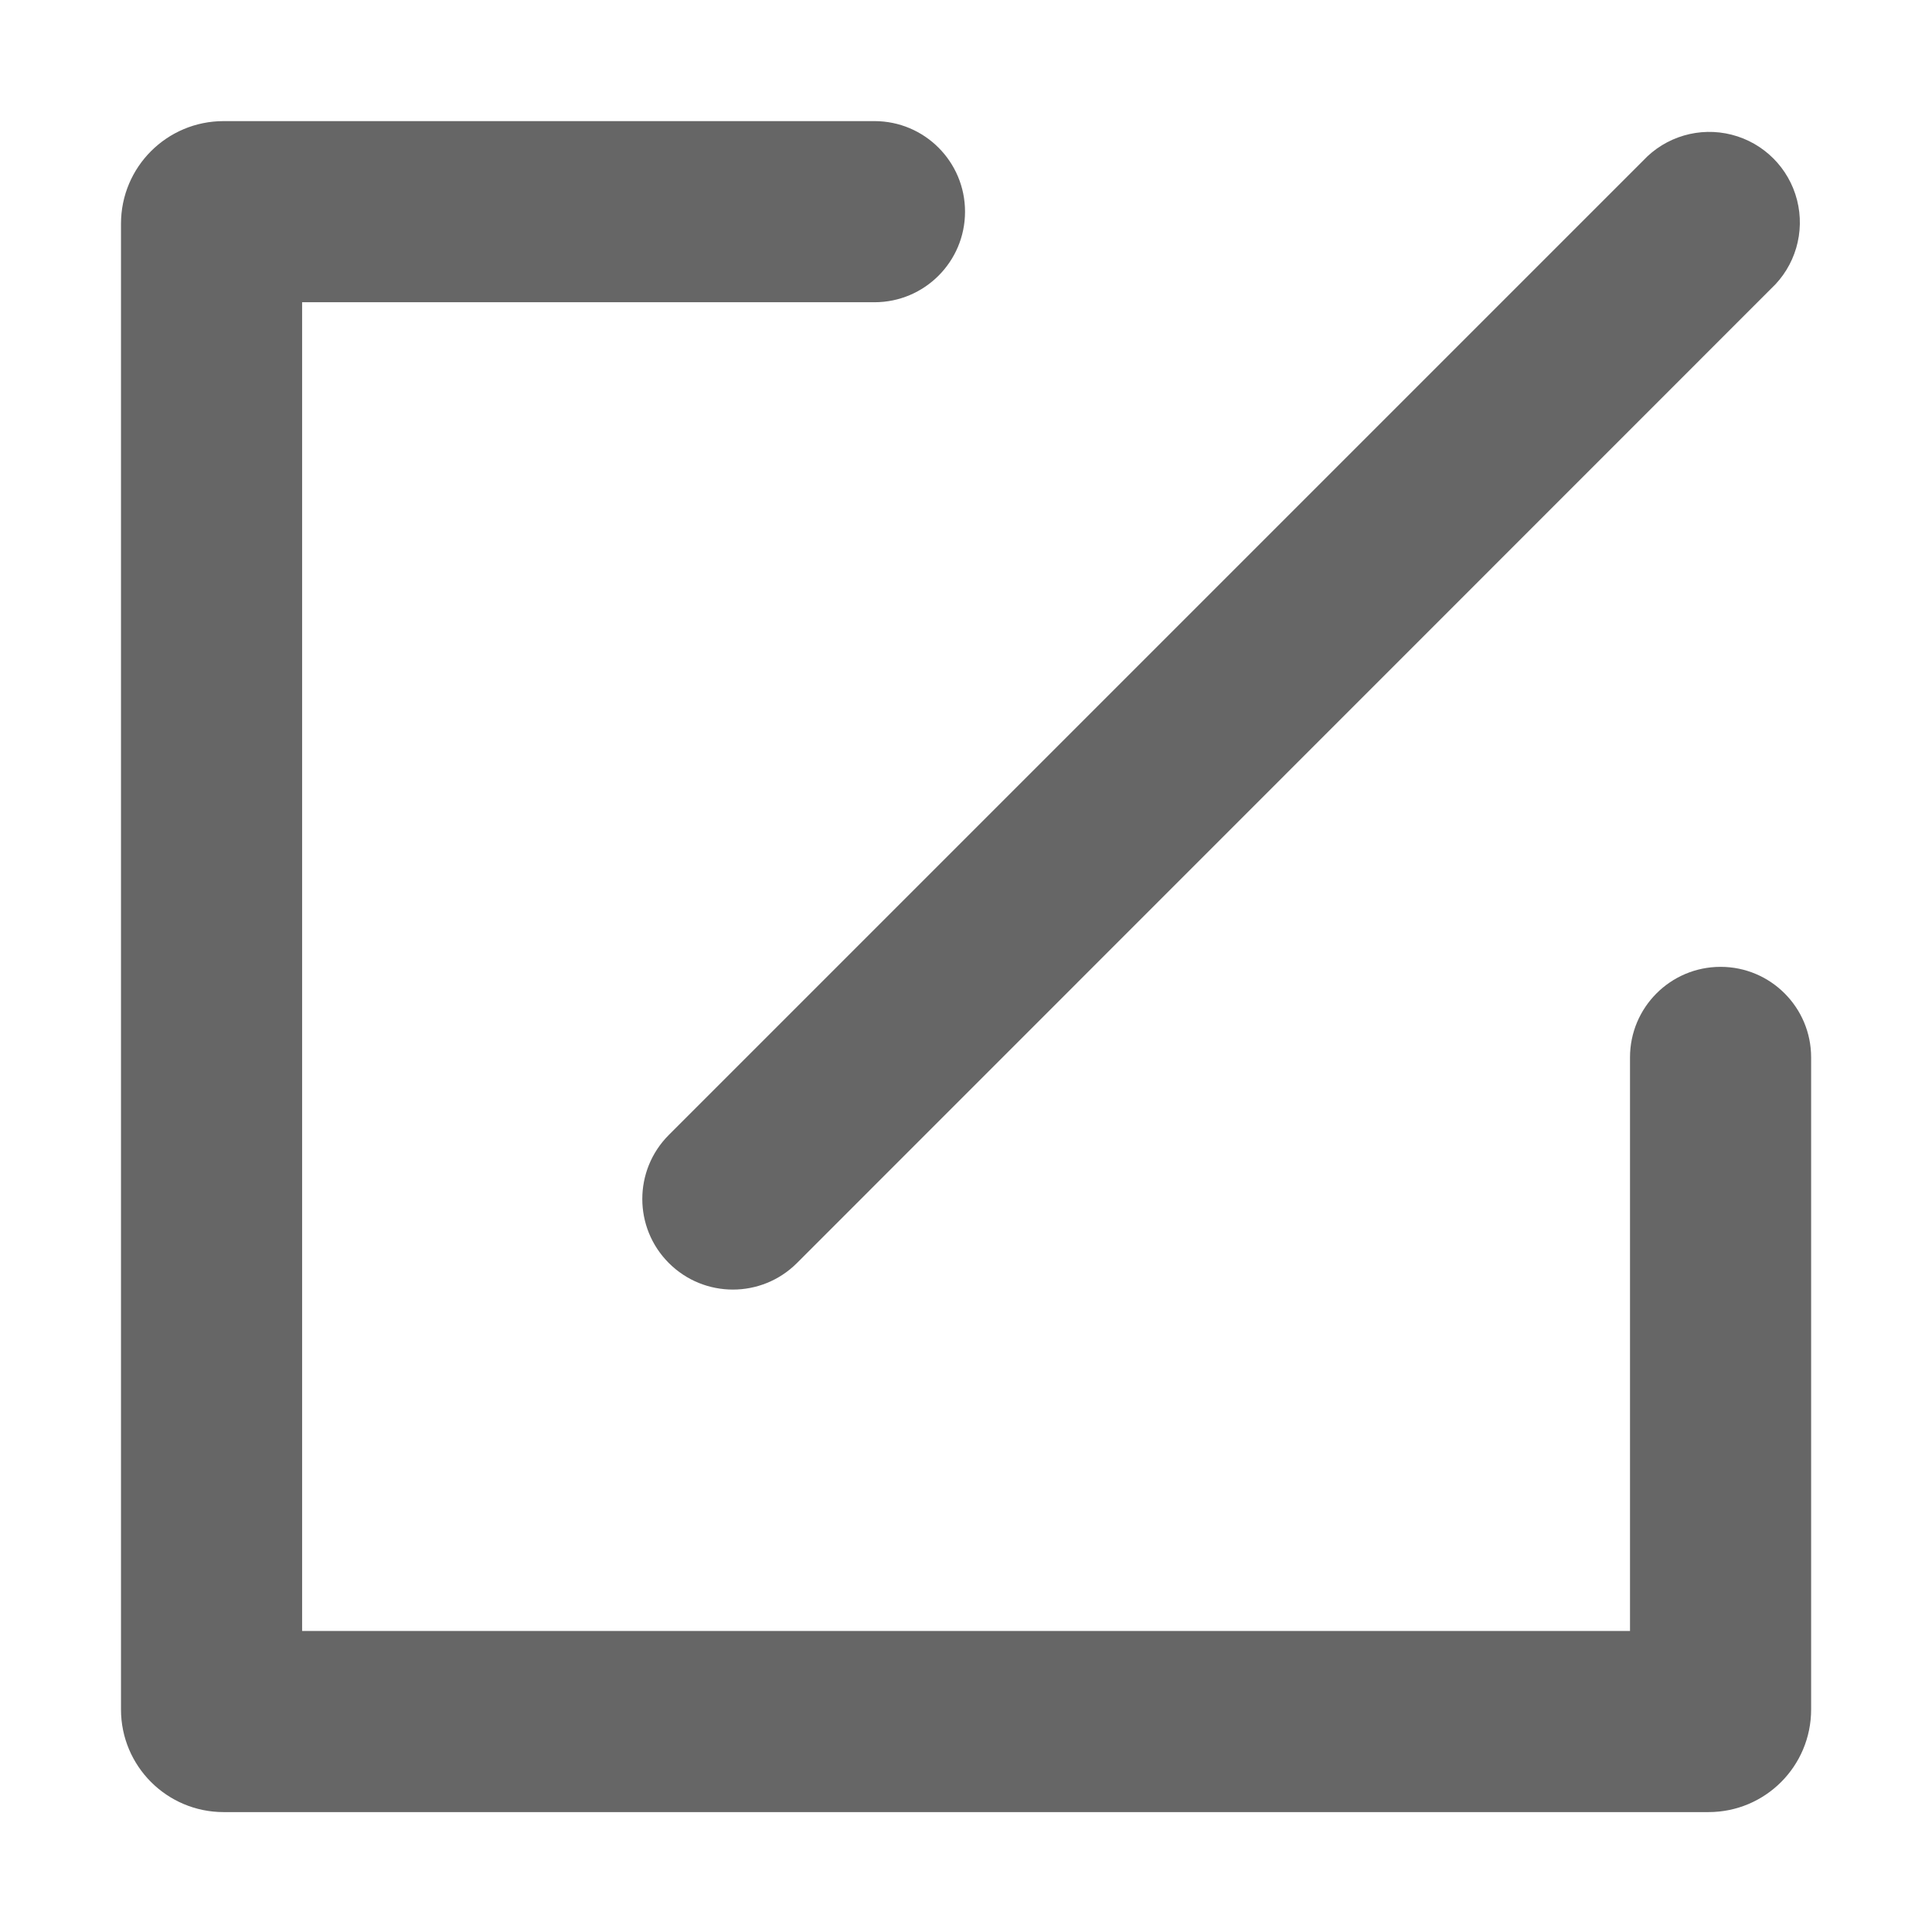
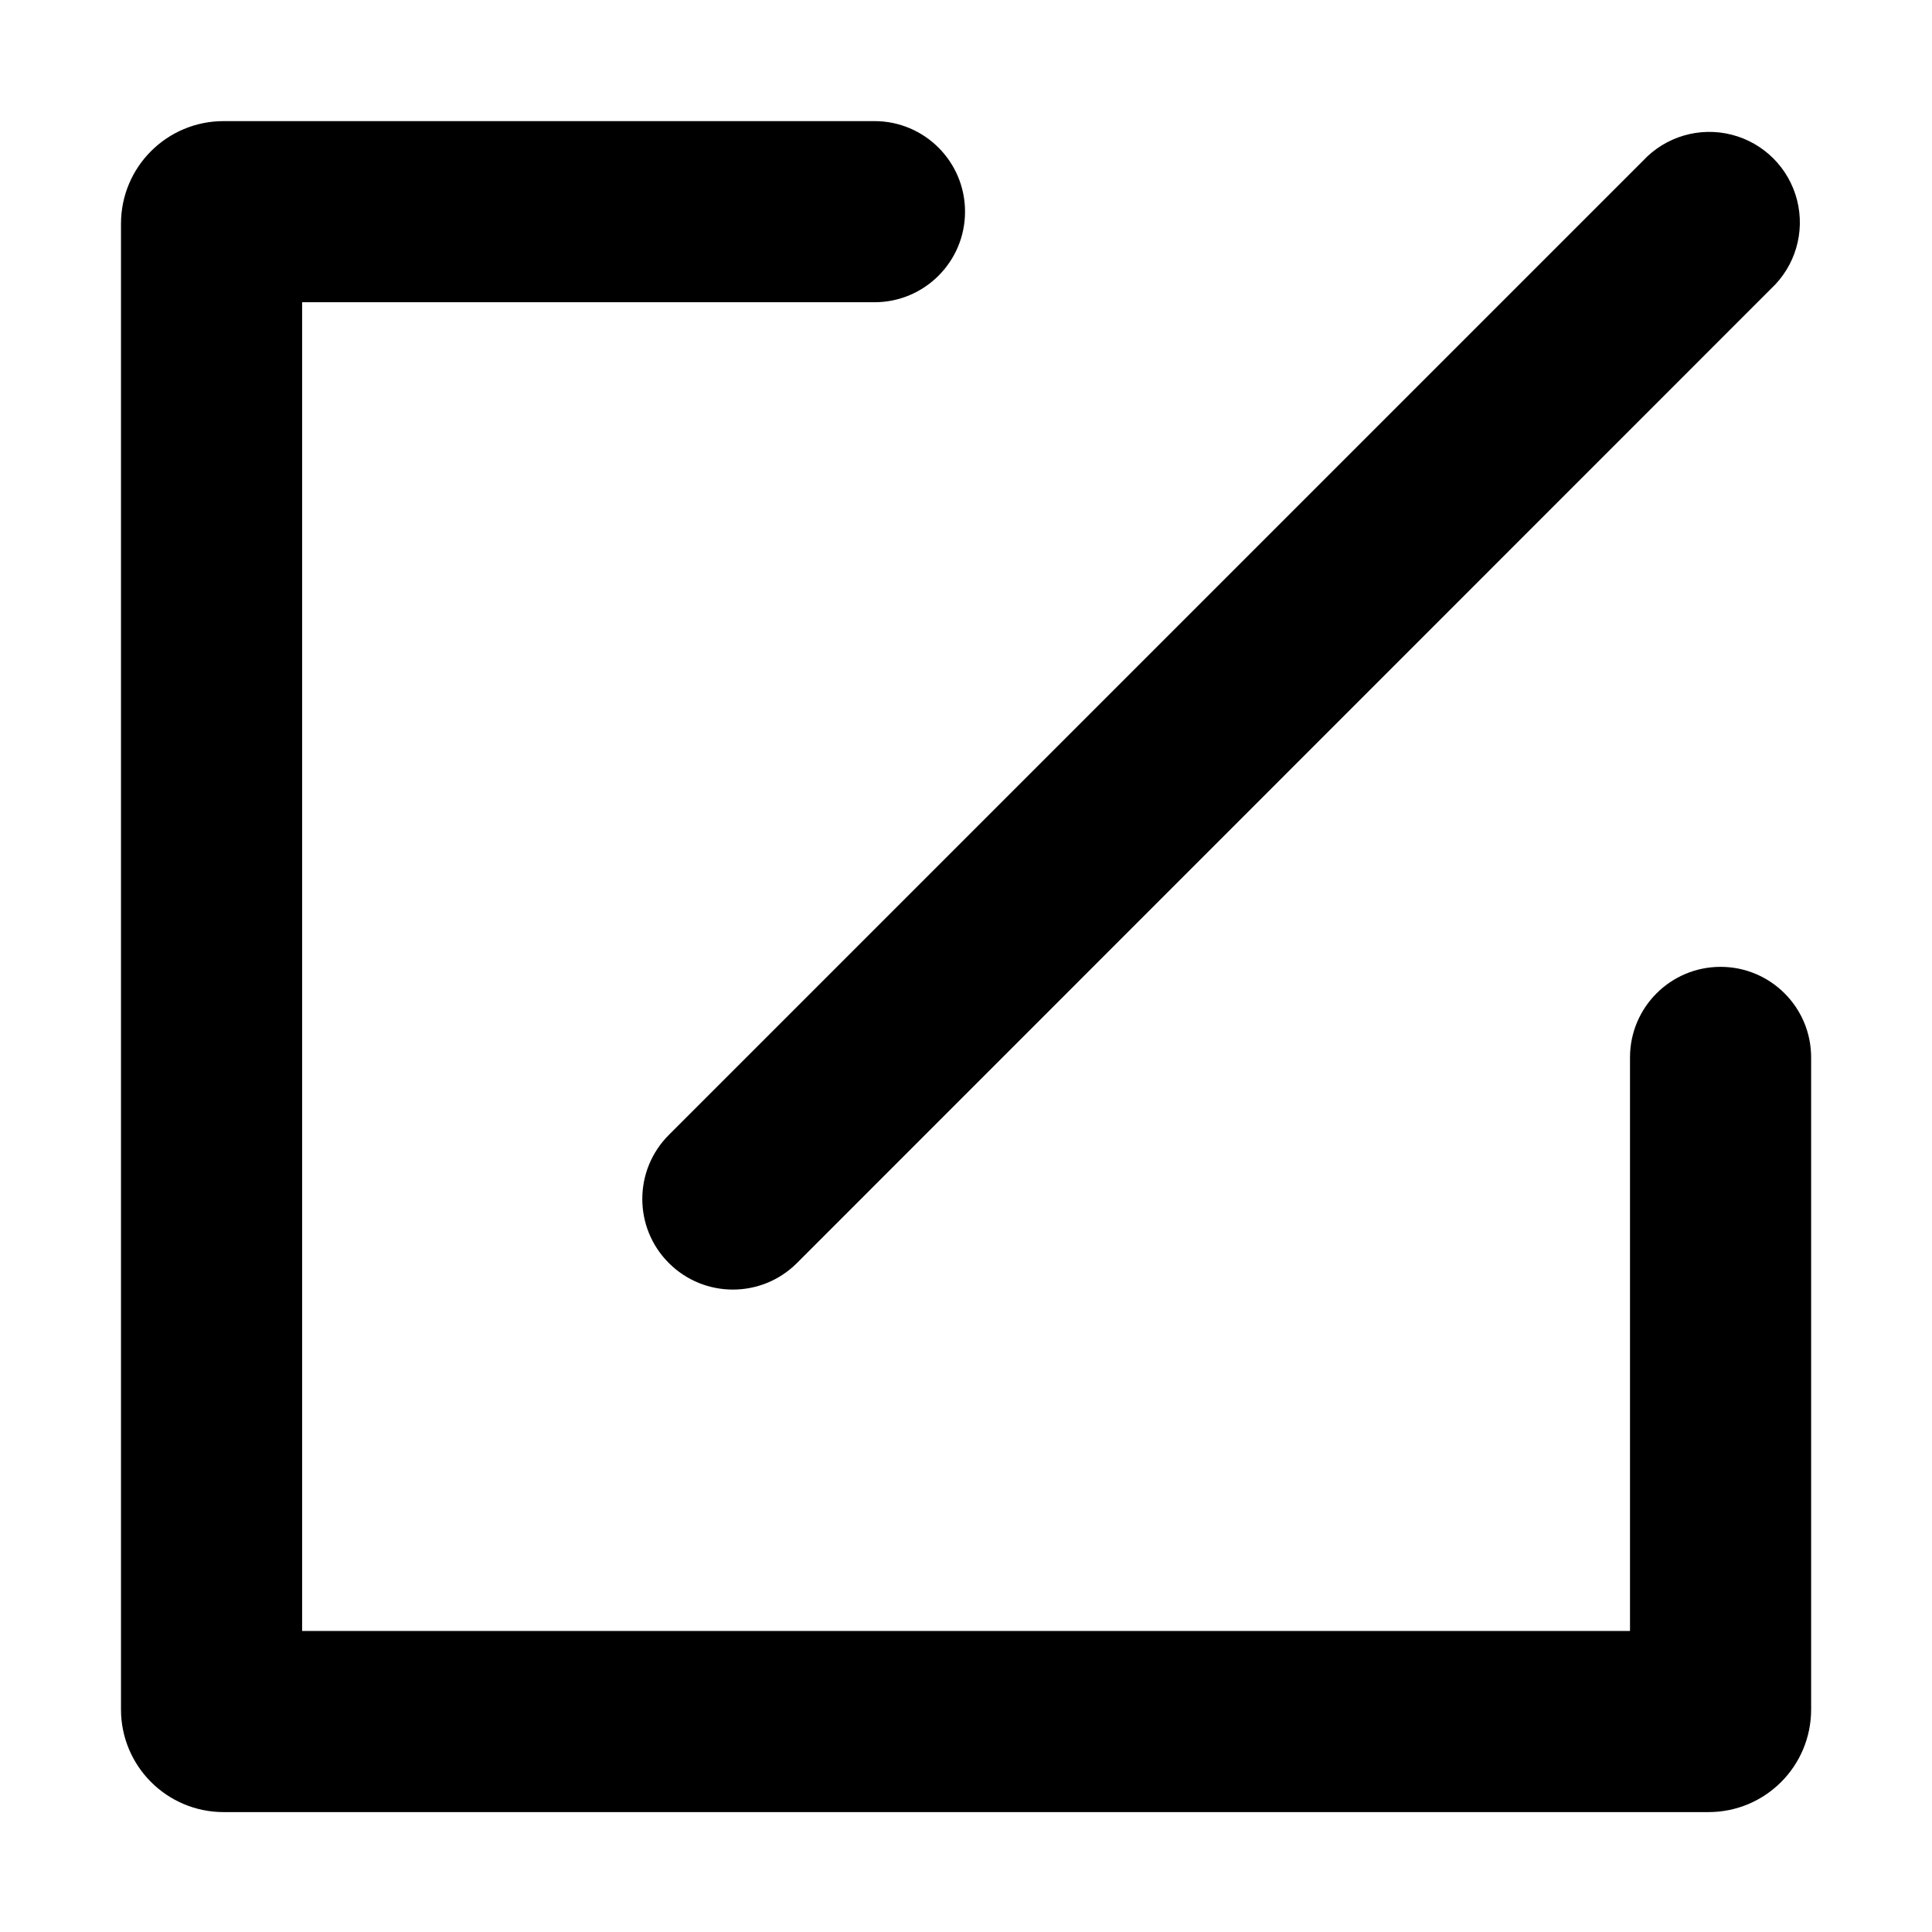
- <svg xmlns="http://www.w3.org/2000/svg" t="1736134870052" class="icon" viewBox="0 0 1024 1024" version="1.1" p-id="30043" width="200" height="200">
-   <path d="M863.936 864.448v-304a48 48 0 0 1 96 0v345.6c0 30.08-24.32 54.4-54.4 54.4H118.528a54.4 54.4 0 0 1-54.4-54.4V118.592c0-30.08 24.32-54.4 54.4-54.4h344.96a48 48 0 1 1 0 96h-303.36v704.256h703.808z" fill="#666666" p-id="30044" />
-   <path d="M422.4 669.44a48 48 0 0 1-67.904-67.904L870.848 85.184a48 48 0 1 1 67.84 67.84L422.4 669.44z" fill="#666666" p-id="30045" />
+ <svg xmlns="http://www.w3.org/2000/svg" t="1736134870052" class="icon" viewBox="0 0 1024 1024" version="1.1" p-id="30043" fill="currentColor">
+   <path d="M863.936 864.448v-304a48 48 0 0 1 96 0v345.6c0 30.08-24.32 54.4-54.4 54.4H118.528a54.4 54.4 0 0 1-54.4-54.4V118.592c0-30.08 24.32-54.4 54.4-54.4h344.96a48 48 0 1 1 0 96h-303.36v704.256h703.808z" fill="" p-id="30044" />
+   <path d="M422.4 669.44a48 48 0 0 1-67.904-67.904L870.848 85.184a48 48 0 1 1 67.84 67.84L422.4 669.44z" fill="" p-id="30045" />
</svg>
